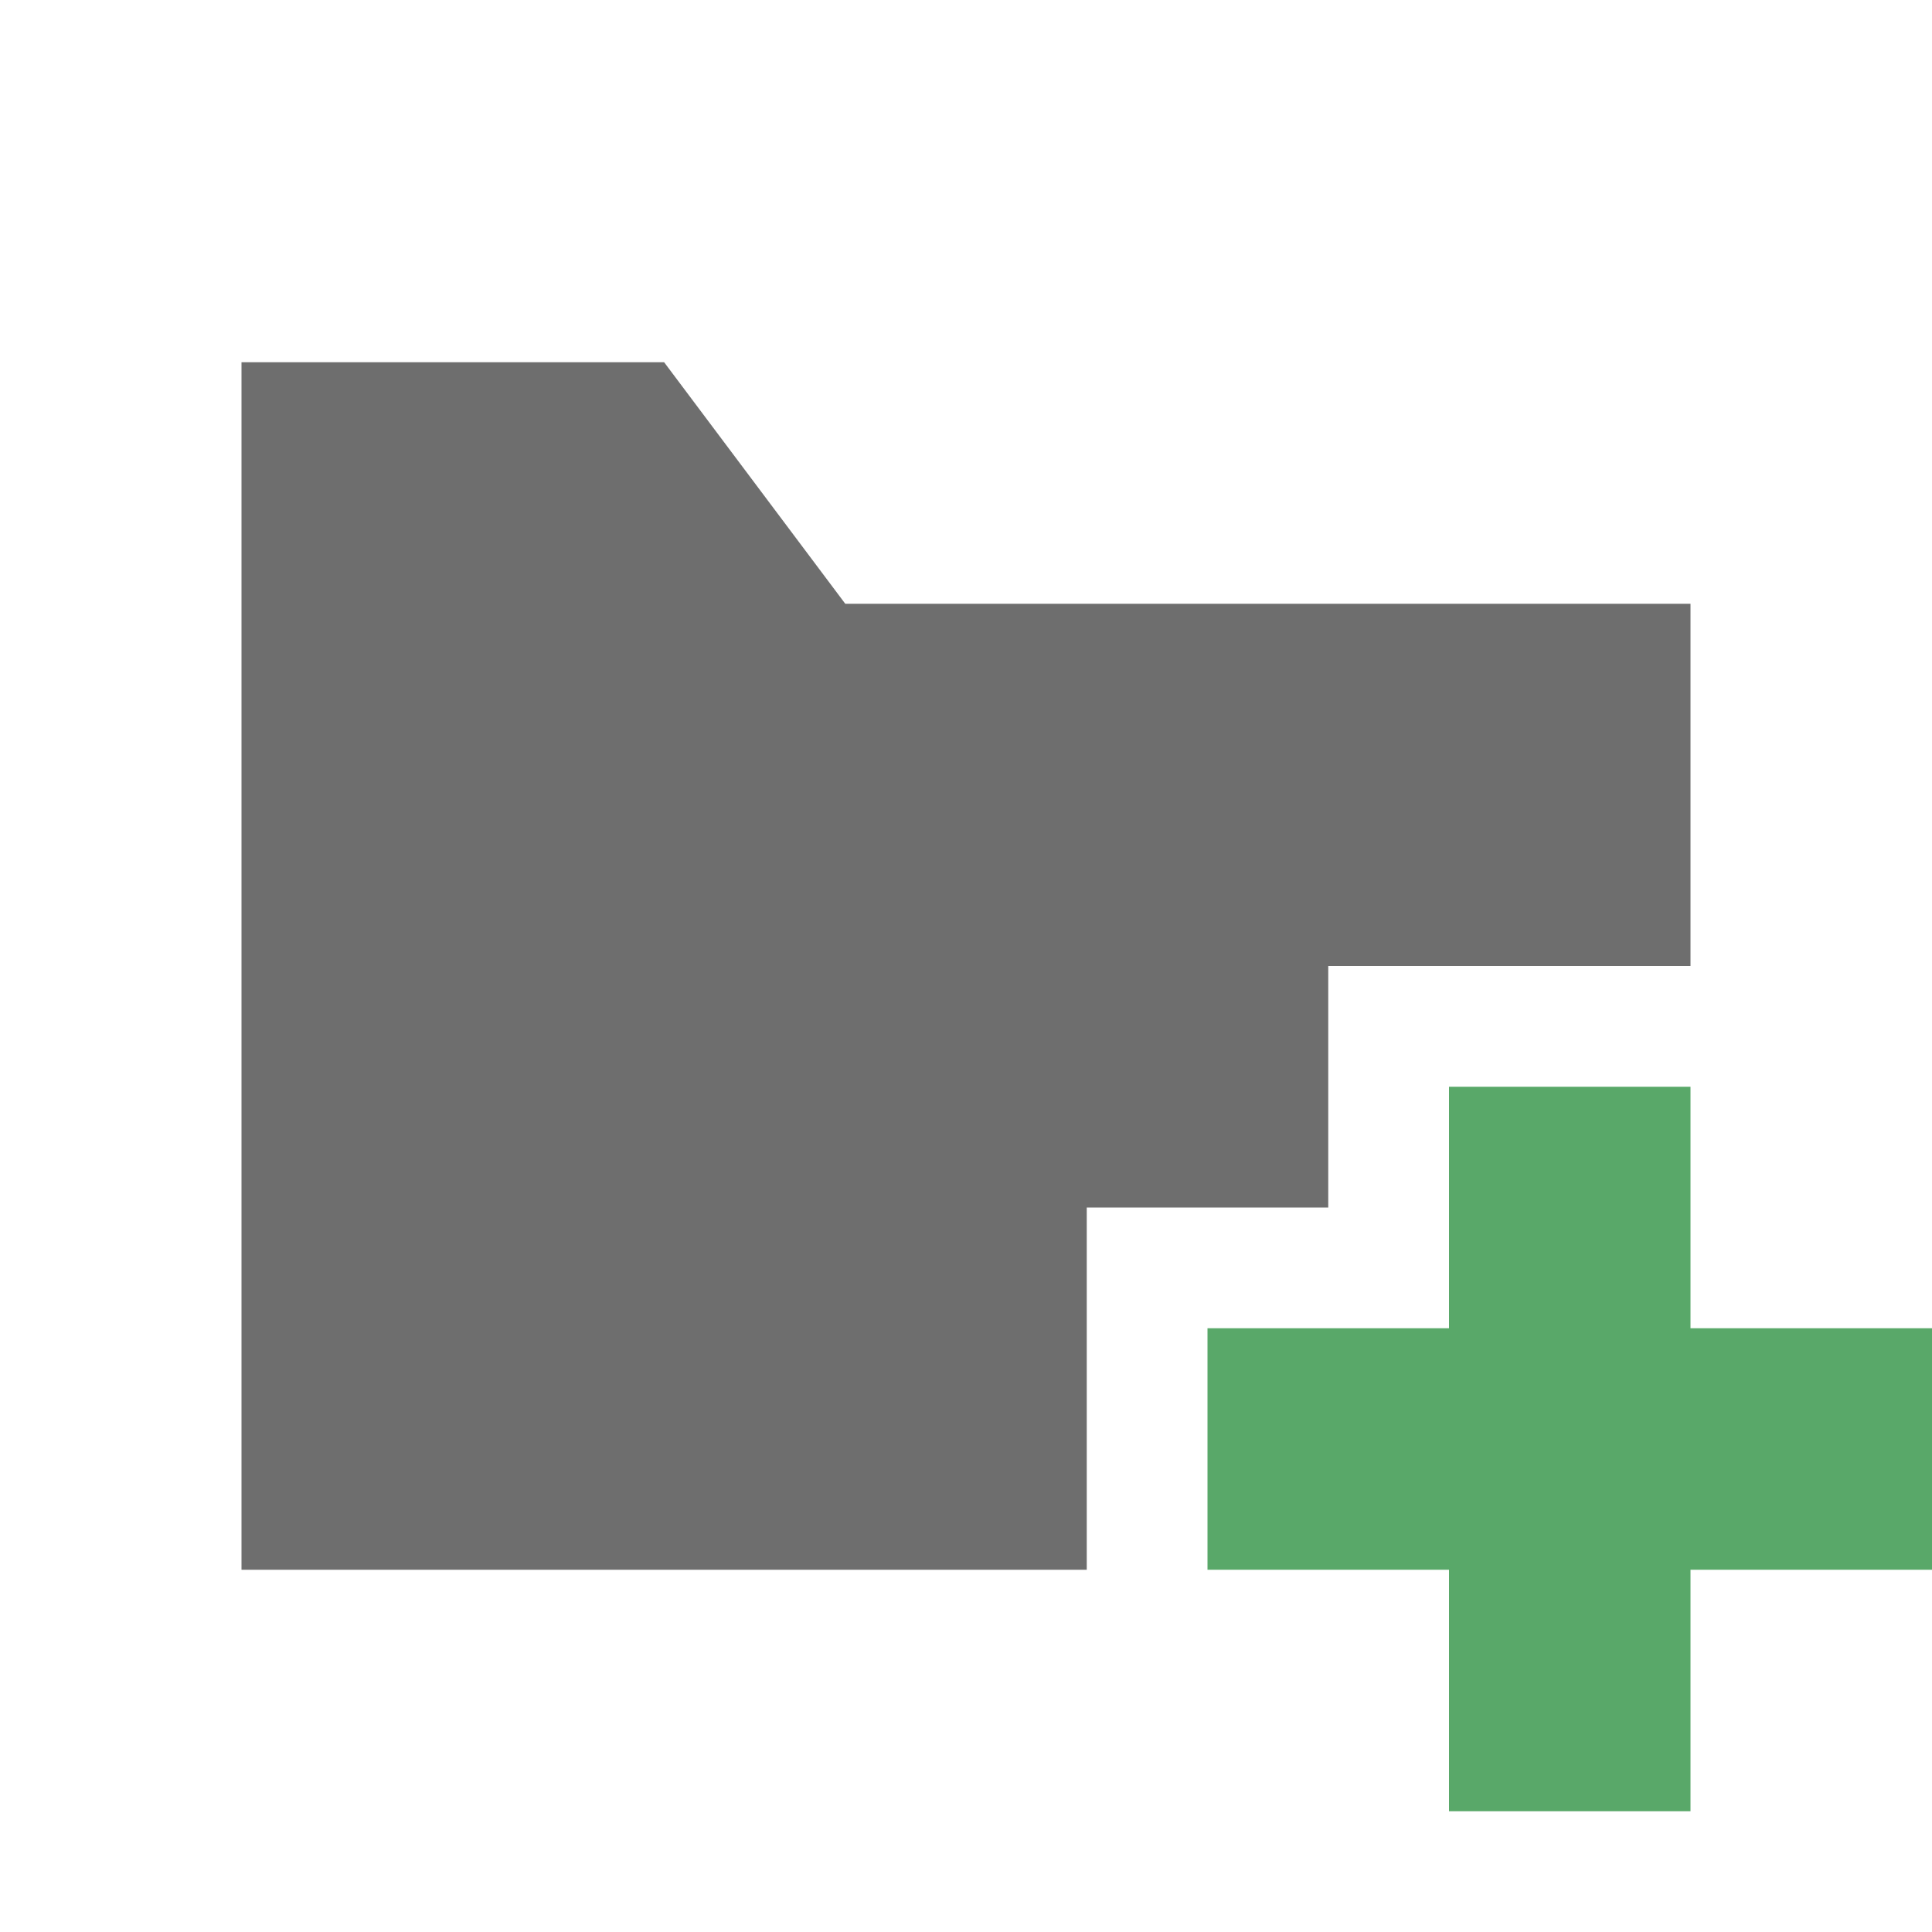
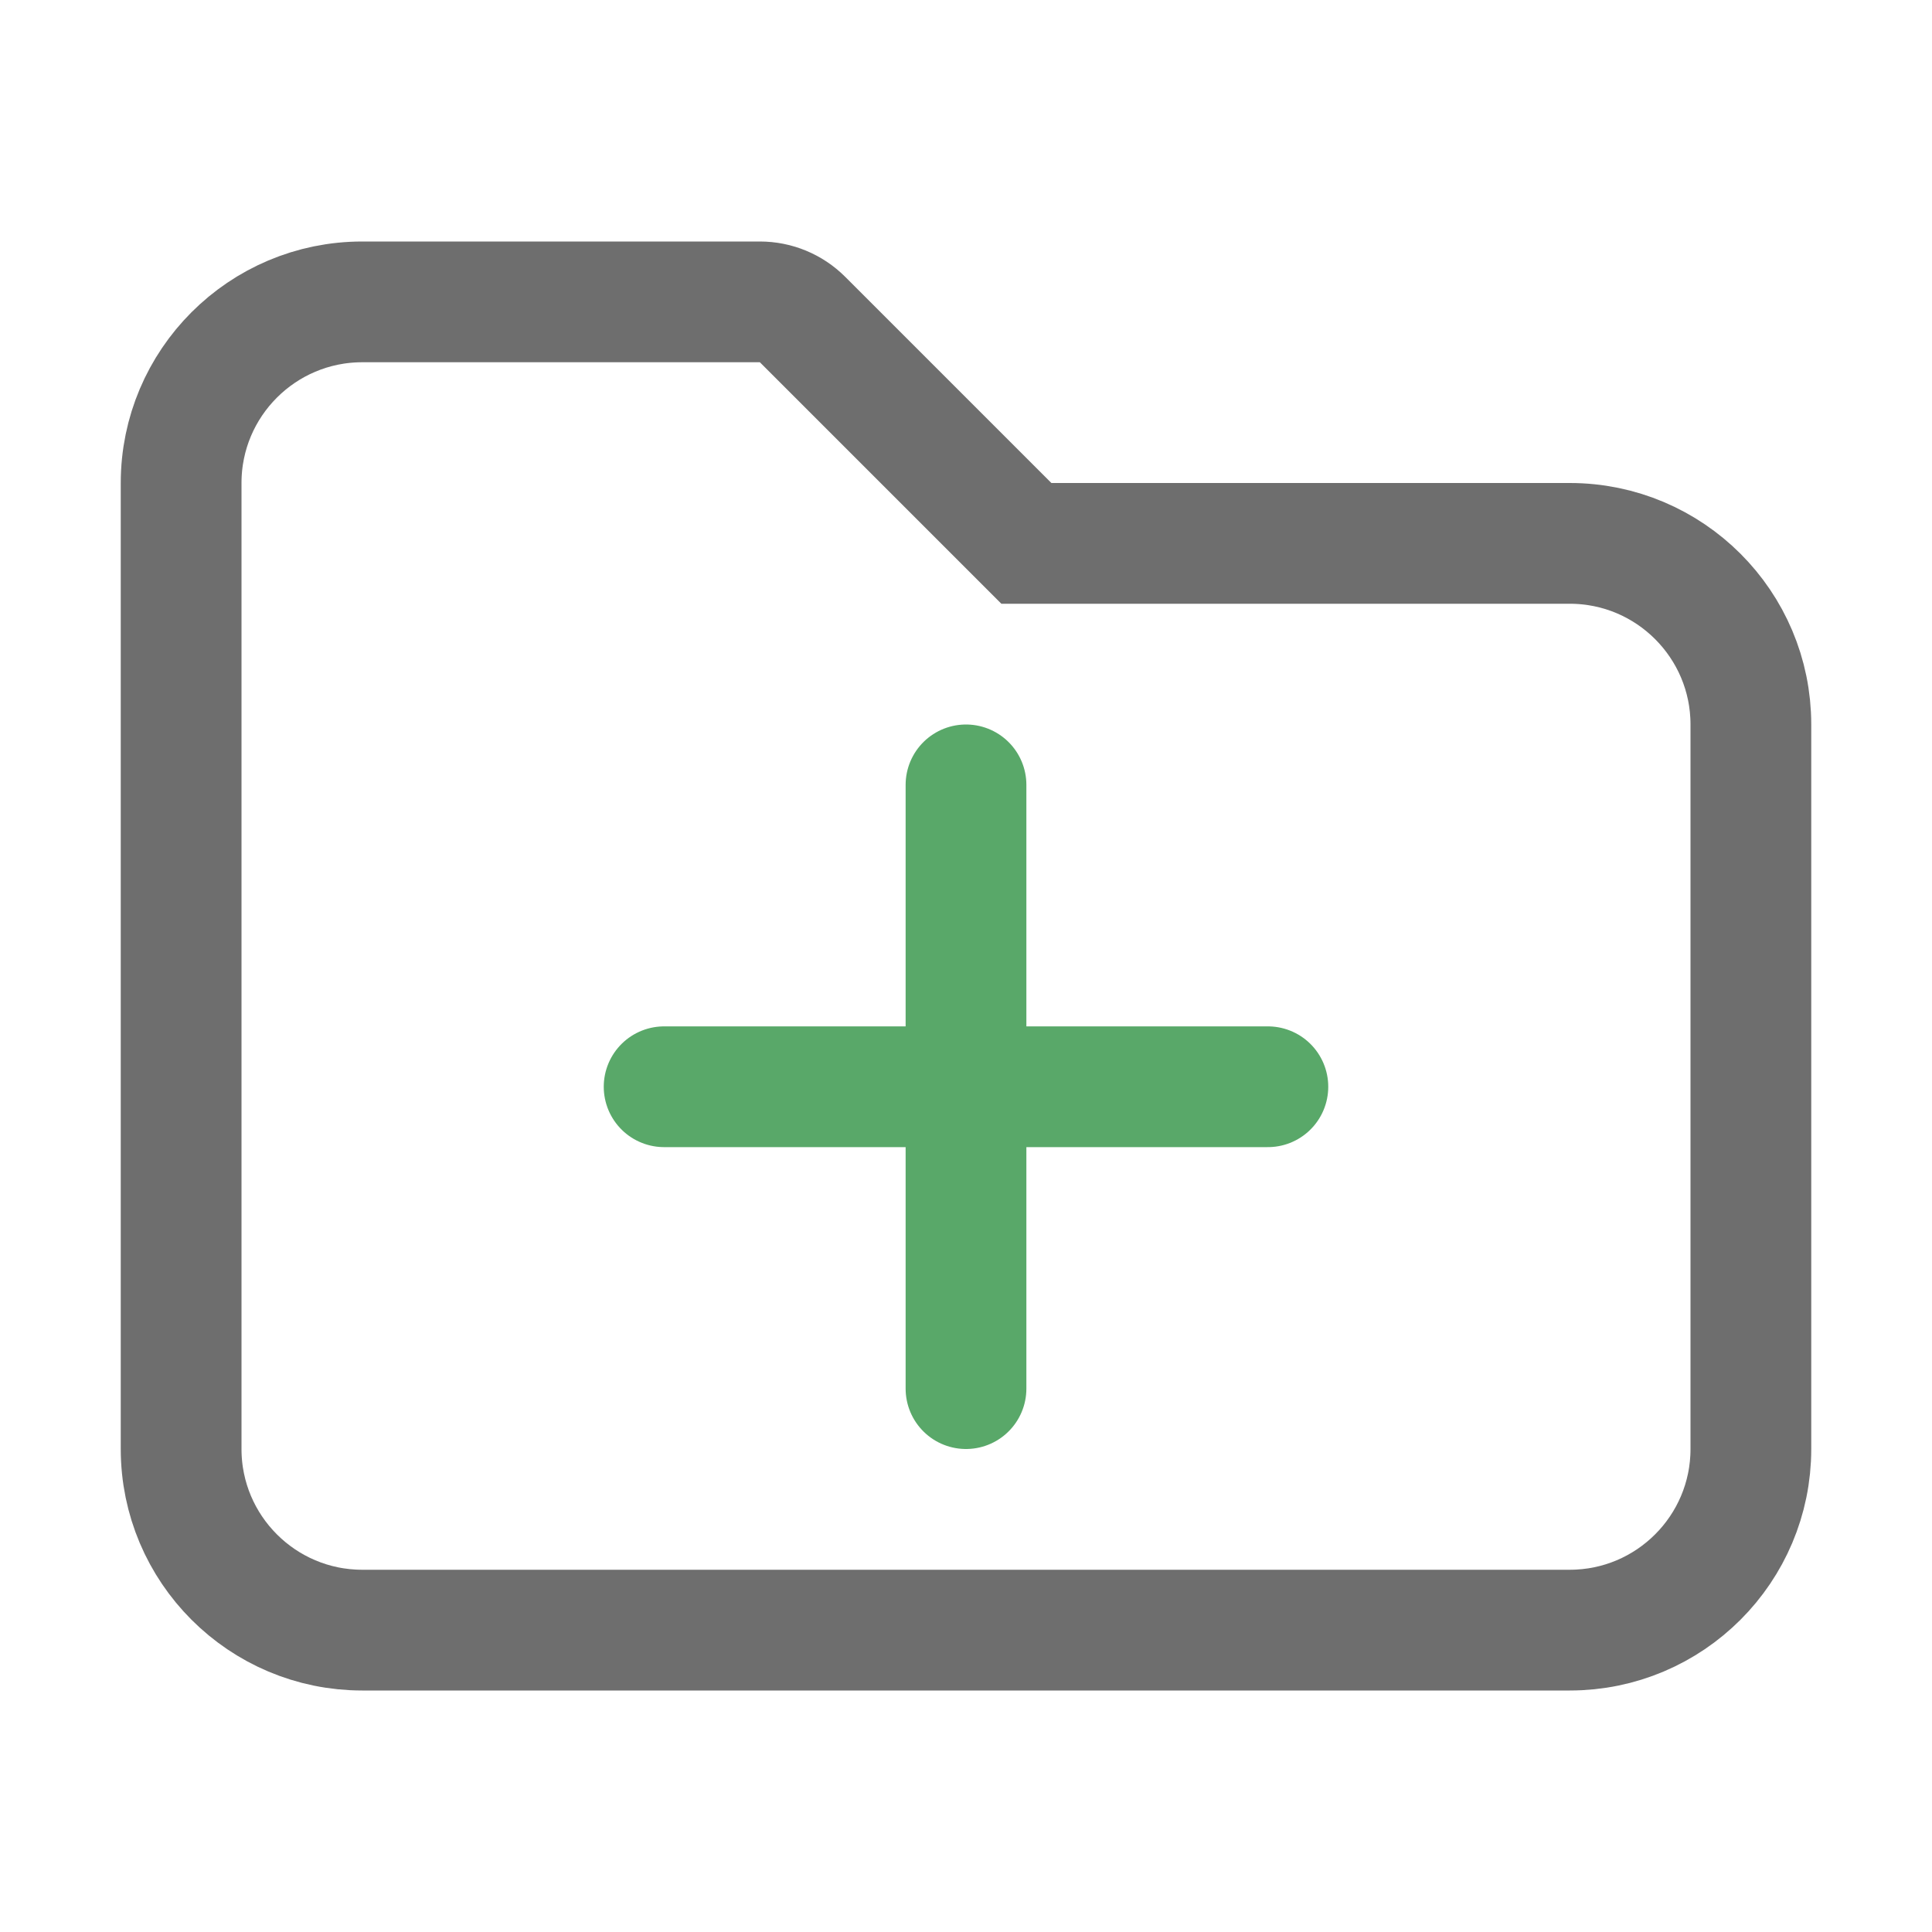
<svg xmlns="http://www.w3.org/2000/svg" width="16" height="16" viewBox="0 0 16 16">
  <g fill="none" fill-rule="evenodd">
-     <polygon fill="#6E6E6E" points="2 3 5.5 3 7 5 14 5 14 8 11 8 11 10 9 10 9 13 2 13" />
-     <path fill="#59A869" d="M14,11 L16,11 L16,13 L14,13 L14,15 L12,15 L12,13 L10,13 L10,11 L12,11 L12,9 L14,9 L14,11 Z" />
+     <path stroke="#6E6E6E" d="M13,13.5 L3,13.5 C2.172,13.5 1.5,12.828 1.5,12 L1.5,4 C1.5,3.172 2.172,2.5 3,2.5 L6.293,2.5 C6.426,2.5 6.553,2.553 6.646,2.646 L8.5,4.5 L8.5,4.5 L13,4.5 C13.828,4.5 14.5,5.172 14.5,6 L14.5,12 C14.5,12.828 13.828,13.5 13,13.5 Z" />
+     <line x1="5.5" x2="10.5" y1="9" y2="9" stroke="#59A869" stroke-linecap="round" />
+     <line x1="8" x2="8" y1="6.5" y2="11.5" stroke="#59A869" stroke-linecap="round" />
  </g>
</svg>
